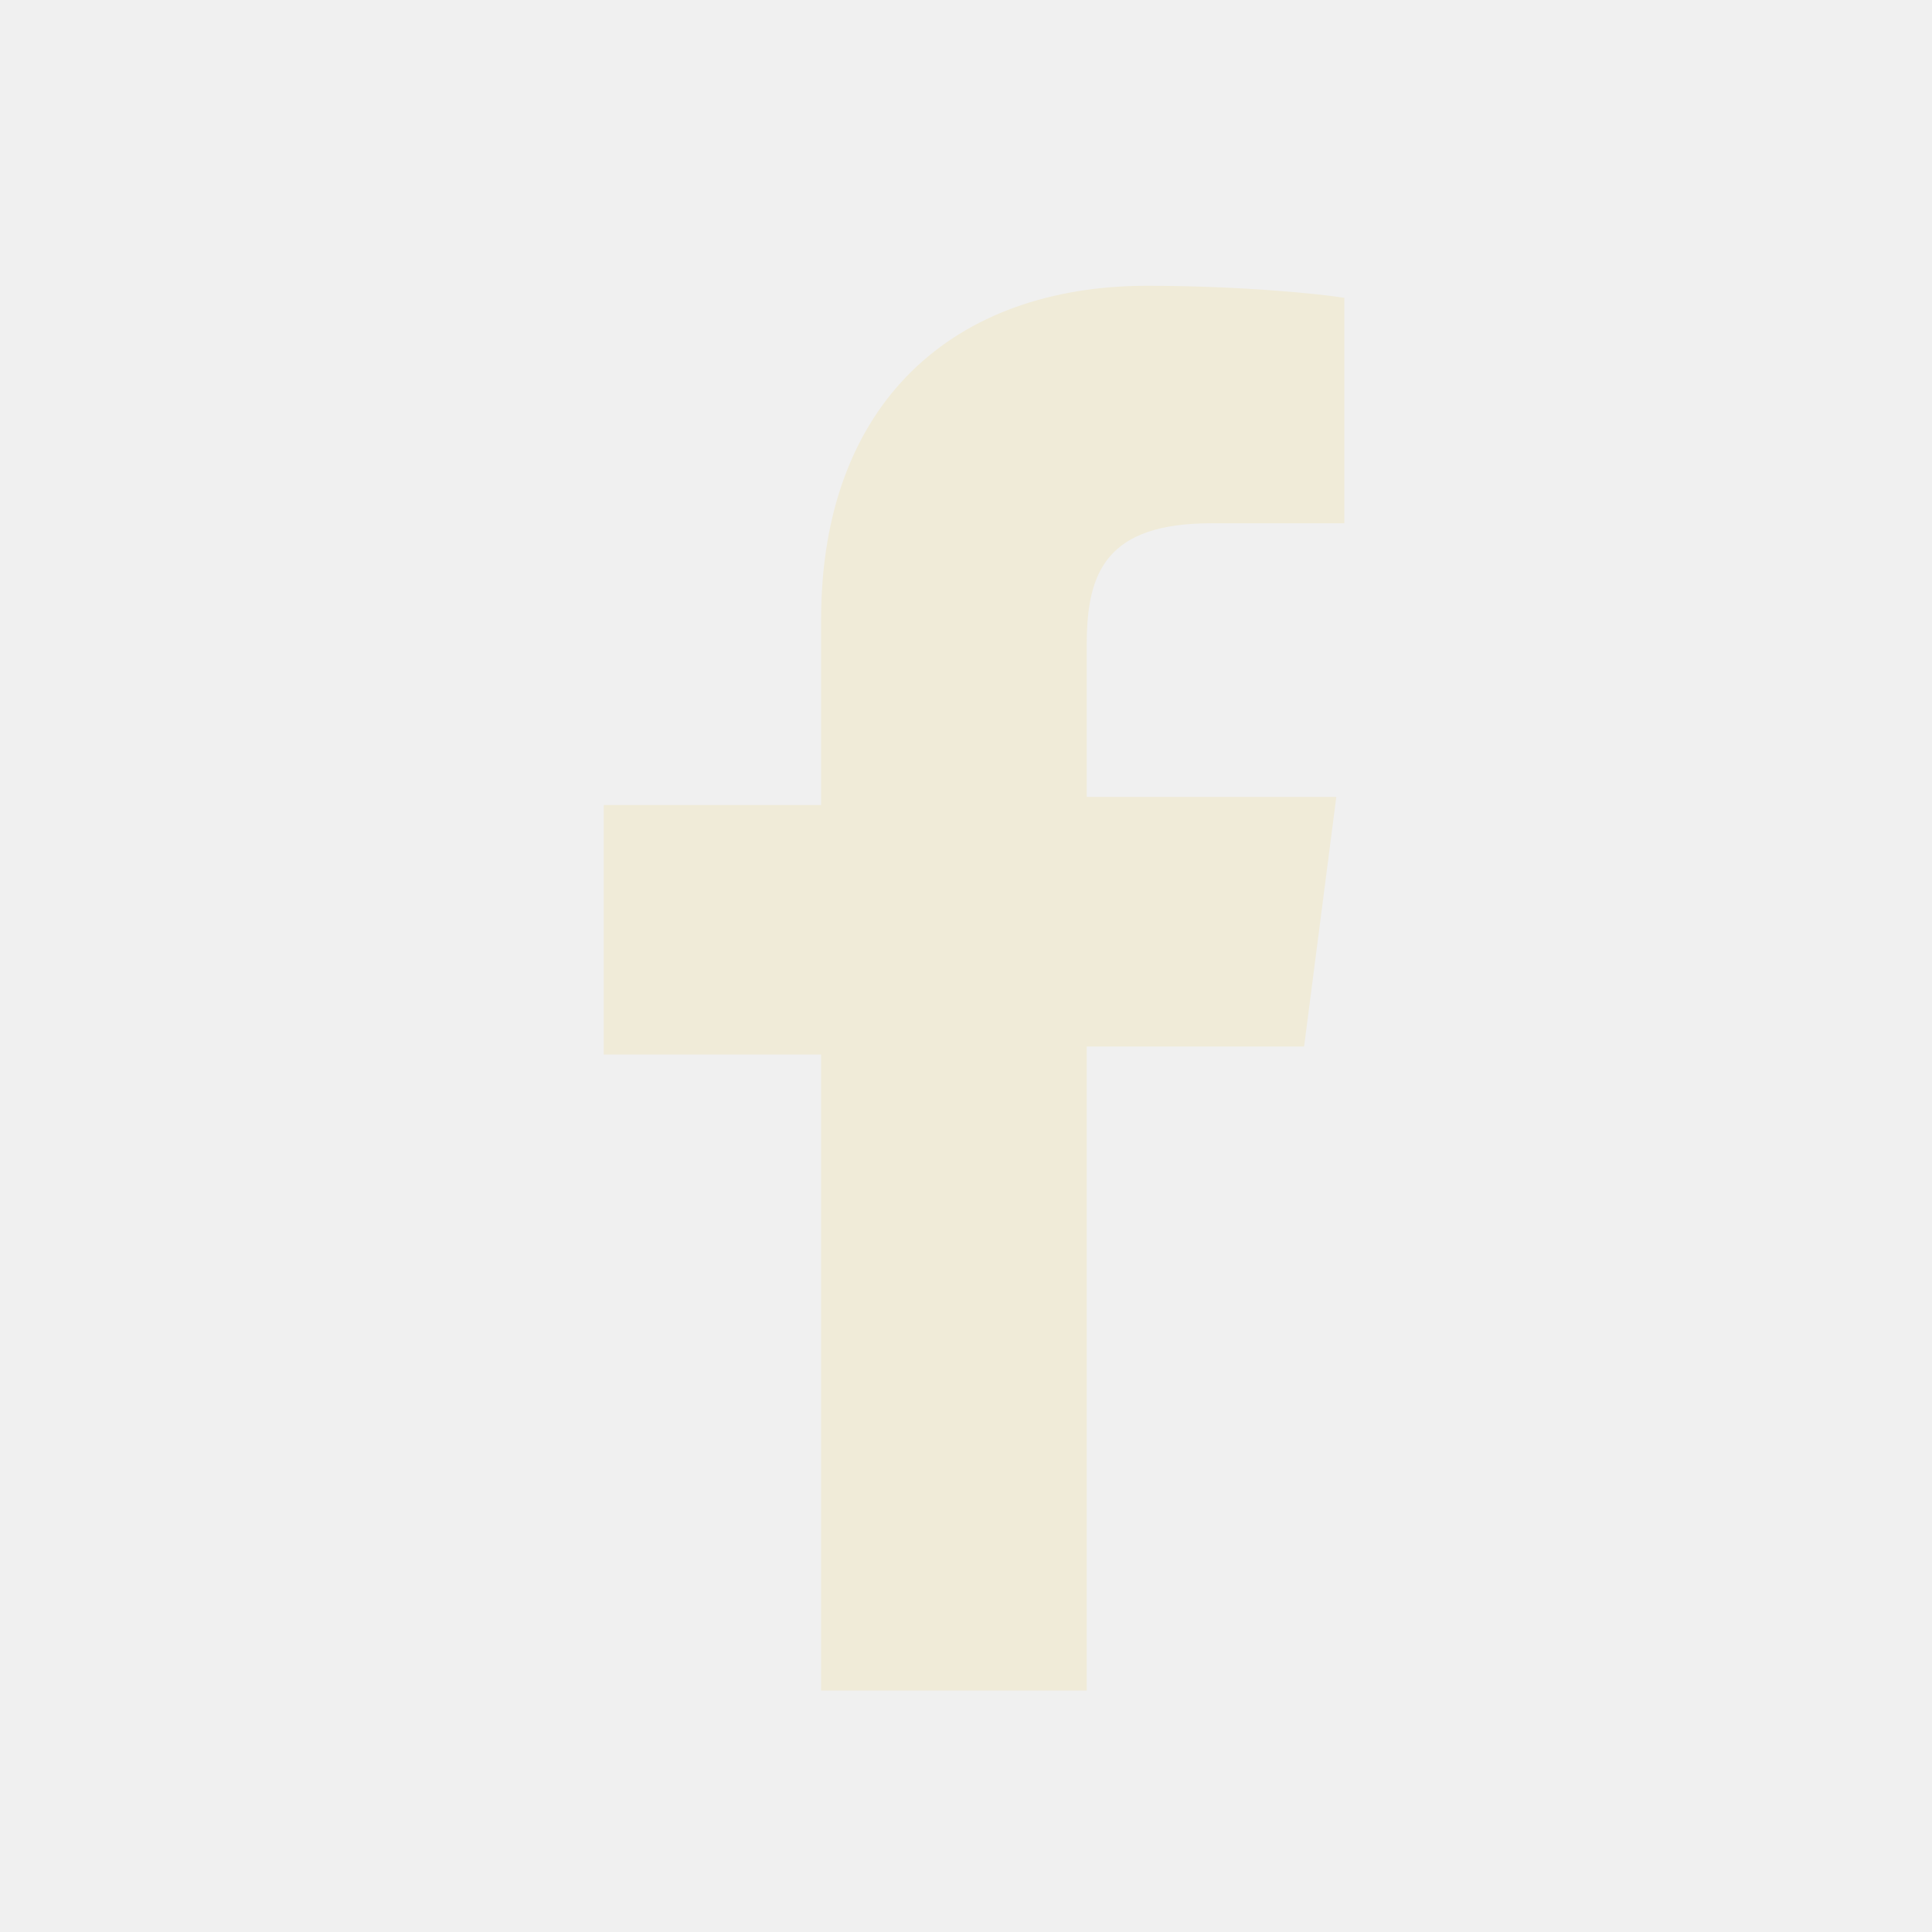
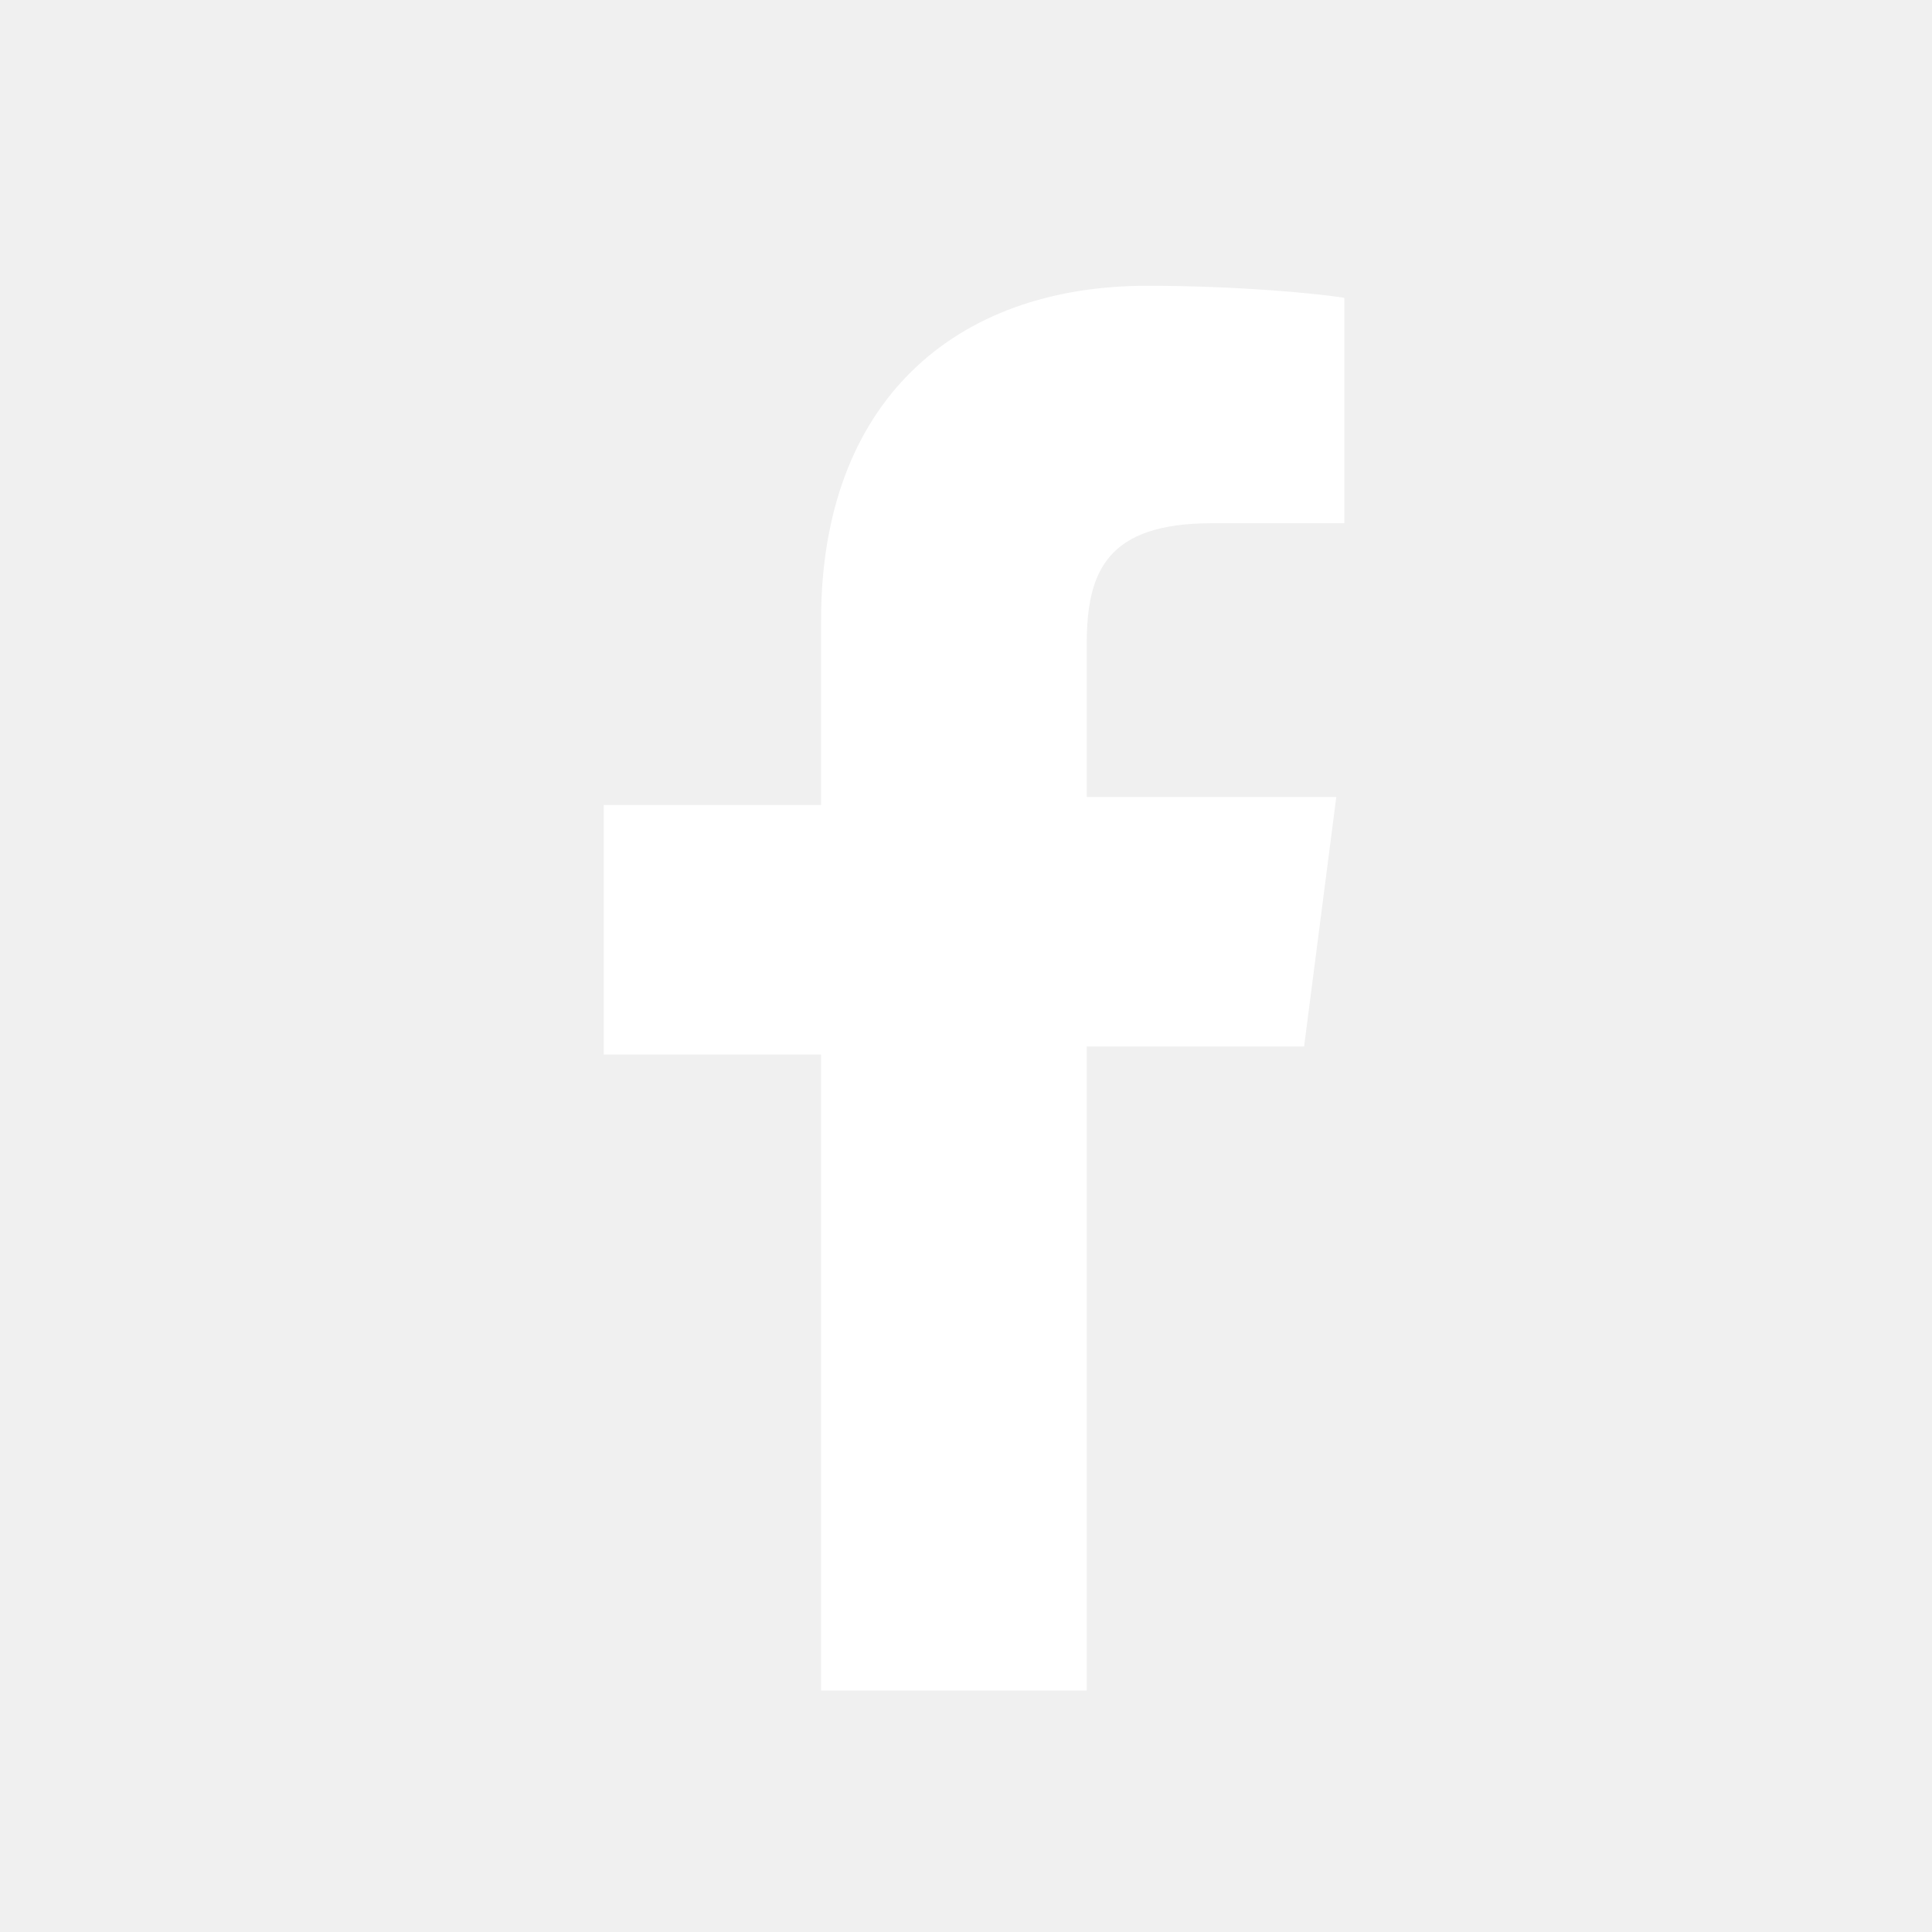
<svg xmlns="http://www.w3.org/2000/svg" viewBox="0 0 24 24">
-   <path fill="#F0EBD8" d="M13.5 21v-8h2.7l.4-3.1h-3.1V8c0-.9.25-1.5 1.55-1.5H16.7V3.7C16.4 3.65 15.4 3.55 14.25 3.55c-2.4 0-4.05 1.45-4.05 4.15V10H7.5v3.1h2.7V21h3.3z" />
+   <path fill="#FFFFFF" d="M13.5 21v-8h2.7l.4-3.1h-3.1V8c0-.9.25-1.5 1.55-1.5H16.7V3.7C16.4 3.65 15.4 3.55 14.25 3.55c-2.4 0-4.05 1.45-4.05 4.15V10H7.5v3.1h2.7V21h3.3z" />
</svg>
